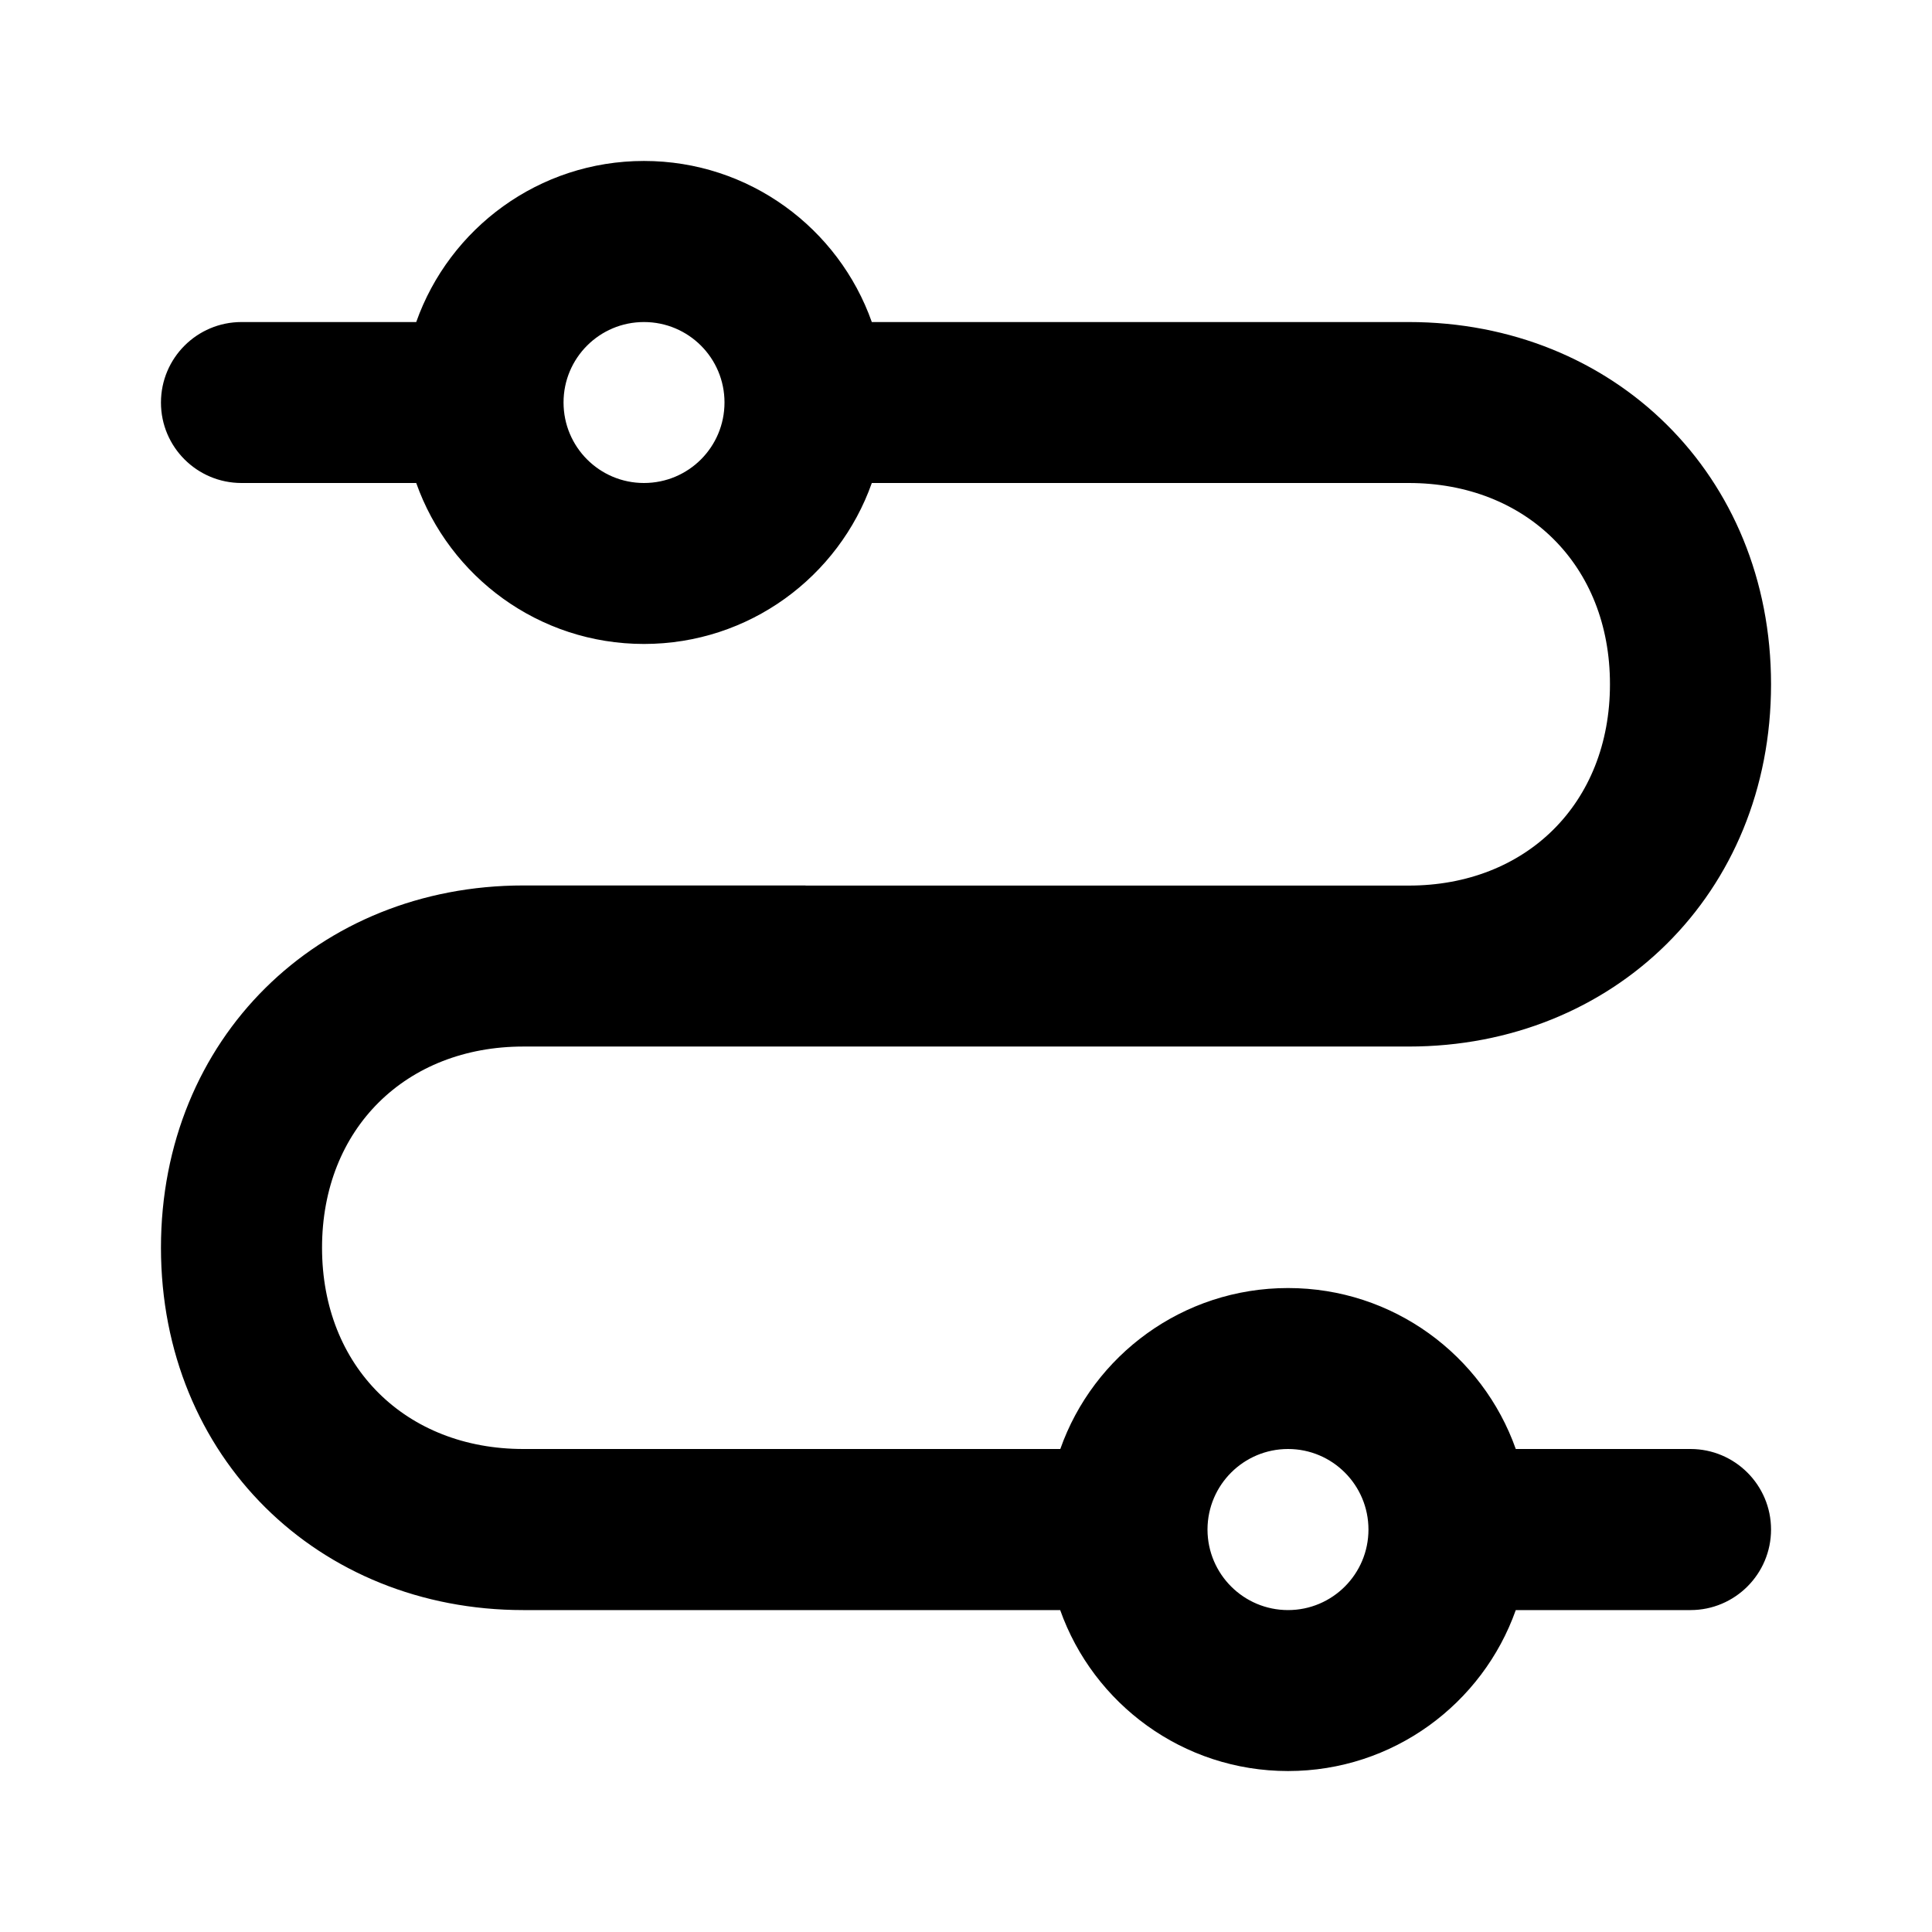
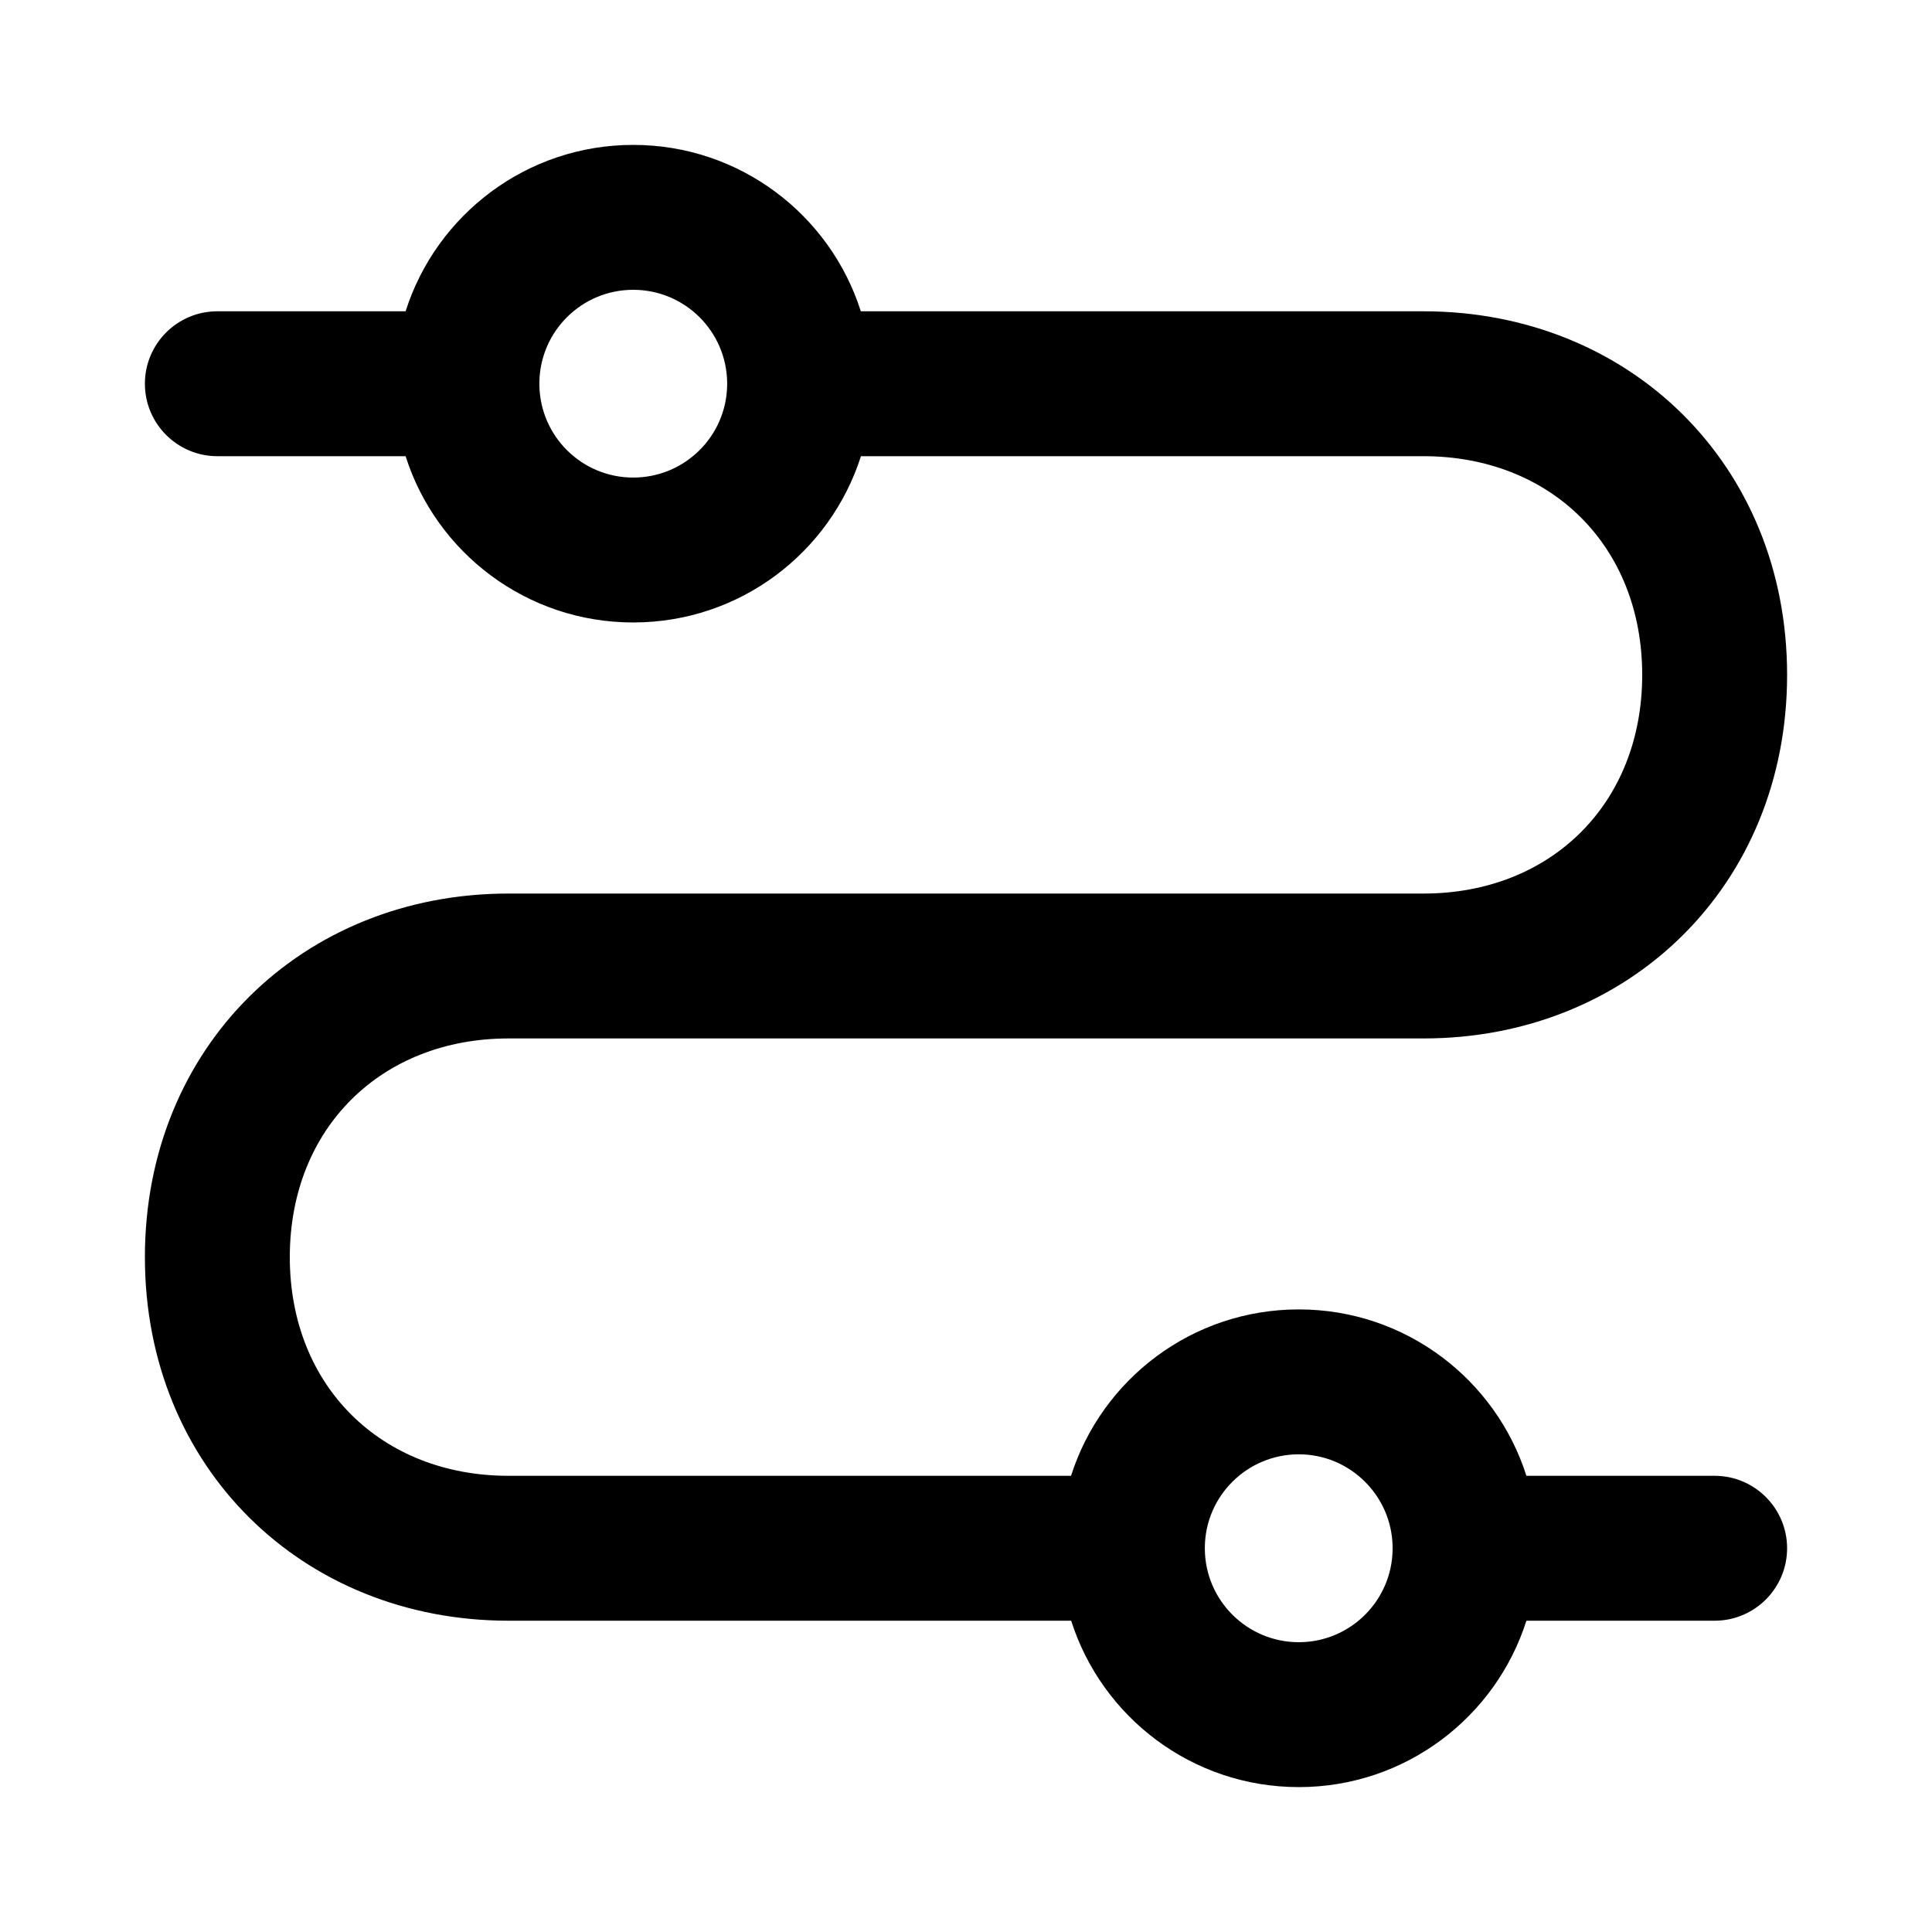
<svg xmlns="http://www.w3.org/2000/svg" width="16" height="16" viewBox="0 0 16 16" fill="none">
-   <path fill-rule="evenodd" clip-rule="evenodd" d="M3.447 4H2C1.632 4 1.333 3.702 1.333 3.334C1.333 2.965 1.632 2.667 2 2.667H3.447C3.722 1.89 4.463 1.333 5.333 1.333C6.204 1.333 6.945 1.89 7.22 2.667H11.667C13.363 2.667 14.667 3.932 14.667 5.667C14.667 7.401 13.363 8.667 11.667 8.667H6.667L6.659 8.667H4.334C3.363 8.667 2.667 9.346 2.667 10.333C2.667 11.321 3.363 12 4.334 12H8.781C9.055 11.223 9.796 10.667 10.667 10.667C11.537 10.667 12.278 11.223 12.553 12H14C14.368 12 14.667 12.299 14.667 12.667C14.667 13.035 14.368 13.334 14 13.334H12.553C12.278 14.11 11.537 14.667 10.667 14.667C9.796 14.667 9.055 14.11 8.78 13.334H4.334C2.637 13.334 1.334 12.068 1.333 10.334C1.333 8.599 2.637 7.333 4.334 7.333H6.667L6.674 7.334H11.667C12.637 7.334 13.333 6.655 13.333 5.667C13.334 4.679 12.637 4 11.667 4H7.22C6.945 4.777 6.204 5.333 5.333 5.333C4.463 5.333 3.722 4.777 3.447 4ZM4.667 3.333C4.667 2.965 4.965 2.667 5.333 2.667C5.702 2.667 6 2.965 6 3.333C6 3.702 5.702 4 5.333 4C4.965 4 4.667 3.702 4.667 3.333ZM10 12.67C10.002 13.037 10.3 13.334 10.667 13.334C11.035 13.334 11.333 13.035 11.333 12.667C11.333 12.299 11.035 12 10.667 12C10.3 12 10.002 12.297 10 12.664L10 12.667L10 12.67Z" fill="black" />
+   <path fill-rule="evenodd" clip-rule="evenodd" d="M3.359 2.578C3.613 1.779 4.361 1.2 5.244 1.2C6.127 1.2 6.875 1.779 7.129 2.578H11.789C13.493 2.578 14.8 3.846 14.8 5.589C14.8 7.331 13.493 8.6 11.789 8.6H6.631L6.622 8.6H4.211C3.16 8.6 2.4 9.341 2.4 10.411C2.4 11.481 3.16 12.222 4.211 12.222H8.87C9.124 11.423 9.872 10.844 10.756 10.844C11.639 10.844 12.387 11.423 12.641 12.222H14.2C14.531 12.222 14.8 12.491 14.8 12.822C14.8 13.153 14.531 13.422 14.2 13.422H12.641C12.387 14.221 11.639 14.8 10.756 14.8C9.873 14.8 9.125 14.221 8.871 13.422H4.211C2.507 13.422 1.2 12.154 1.2 10.411C1.2 8.668 2.507 7.4 4.211 7.4H6.613L6.622 7.4H11.789C12.84 7.4 13.6 6.659 13.6 5.589C13.6 4.518 12.84 3.778 11.789 3.778H7.13C6.875 4.577 6.128 5.155 5.244 5.155C4.361 5.155 3.613 4.577 3.359 3.778H1.8C1.469 3.778 1.2 3.509 1.2 3.178C1.2 2.846 1.469 2.578 1.8 2.578H3.359ZM4.467 3.164C4.474 2.741 4.819 2.4 5.244 2.4C5.67 2.4 6.016 2.742 6.022 3.167L6.022 3.178L6.022 3.189C6.016 3.613 5.67 3.955 5.244 3.955C4.819 3.955 4.474 3.614 4.467 3.191L4.467 3.178L4.467 3.164ZM9.978 12.831C9.983 13.256 10.329 13.6 10.756 13.6C11.181 13.6 11.527 13.258 11.533 12.833C11.533 12.829 11.533 12.826 11.533 12.822C11.533 12.819 11.533 12.815 11.533 12.811C11.527 12.387 11.181 12.044 10.756 12.044C10.329 12.044 9.982 12.388 9.978 12.813C9.978 12.816 9.978 12.819 9.978 12.822C9.978 12.825 9.978 12.828 9.978 12.831Z" fill="black" />
</svg>
